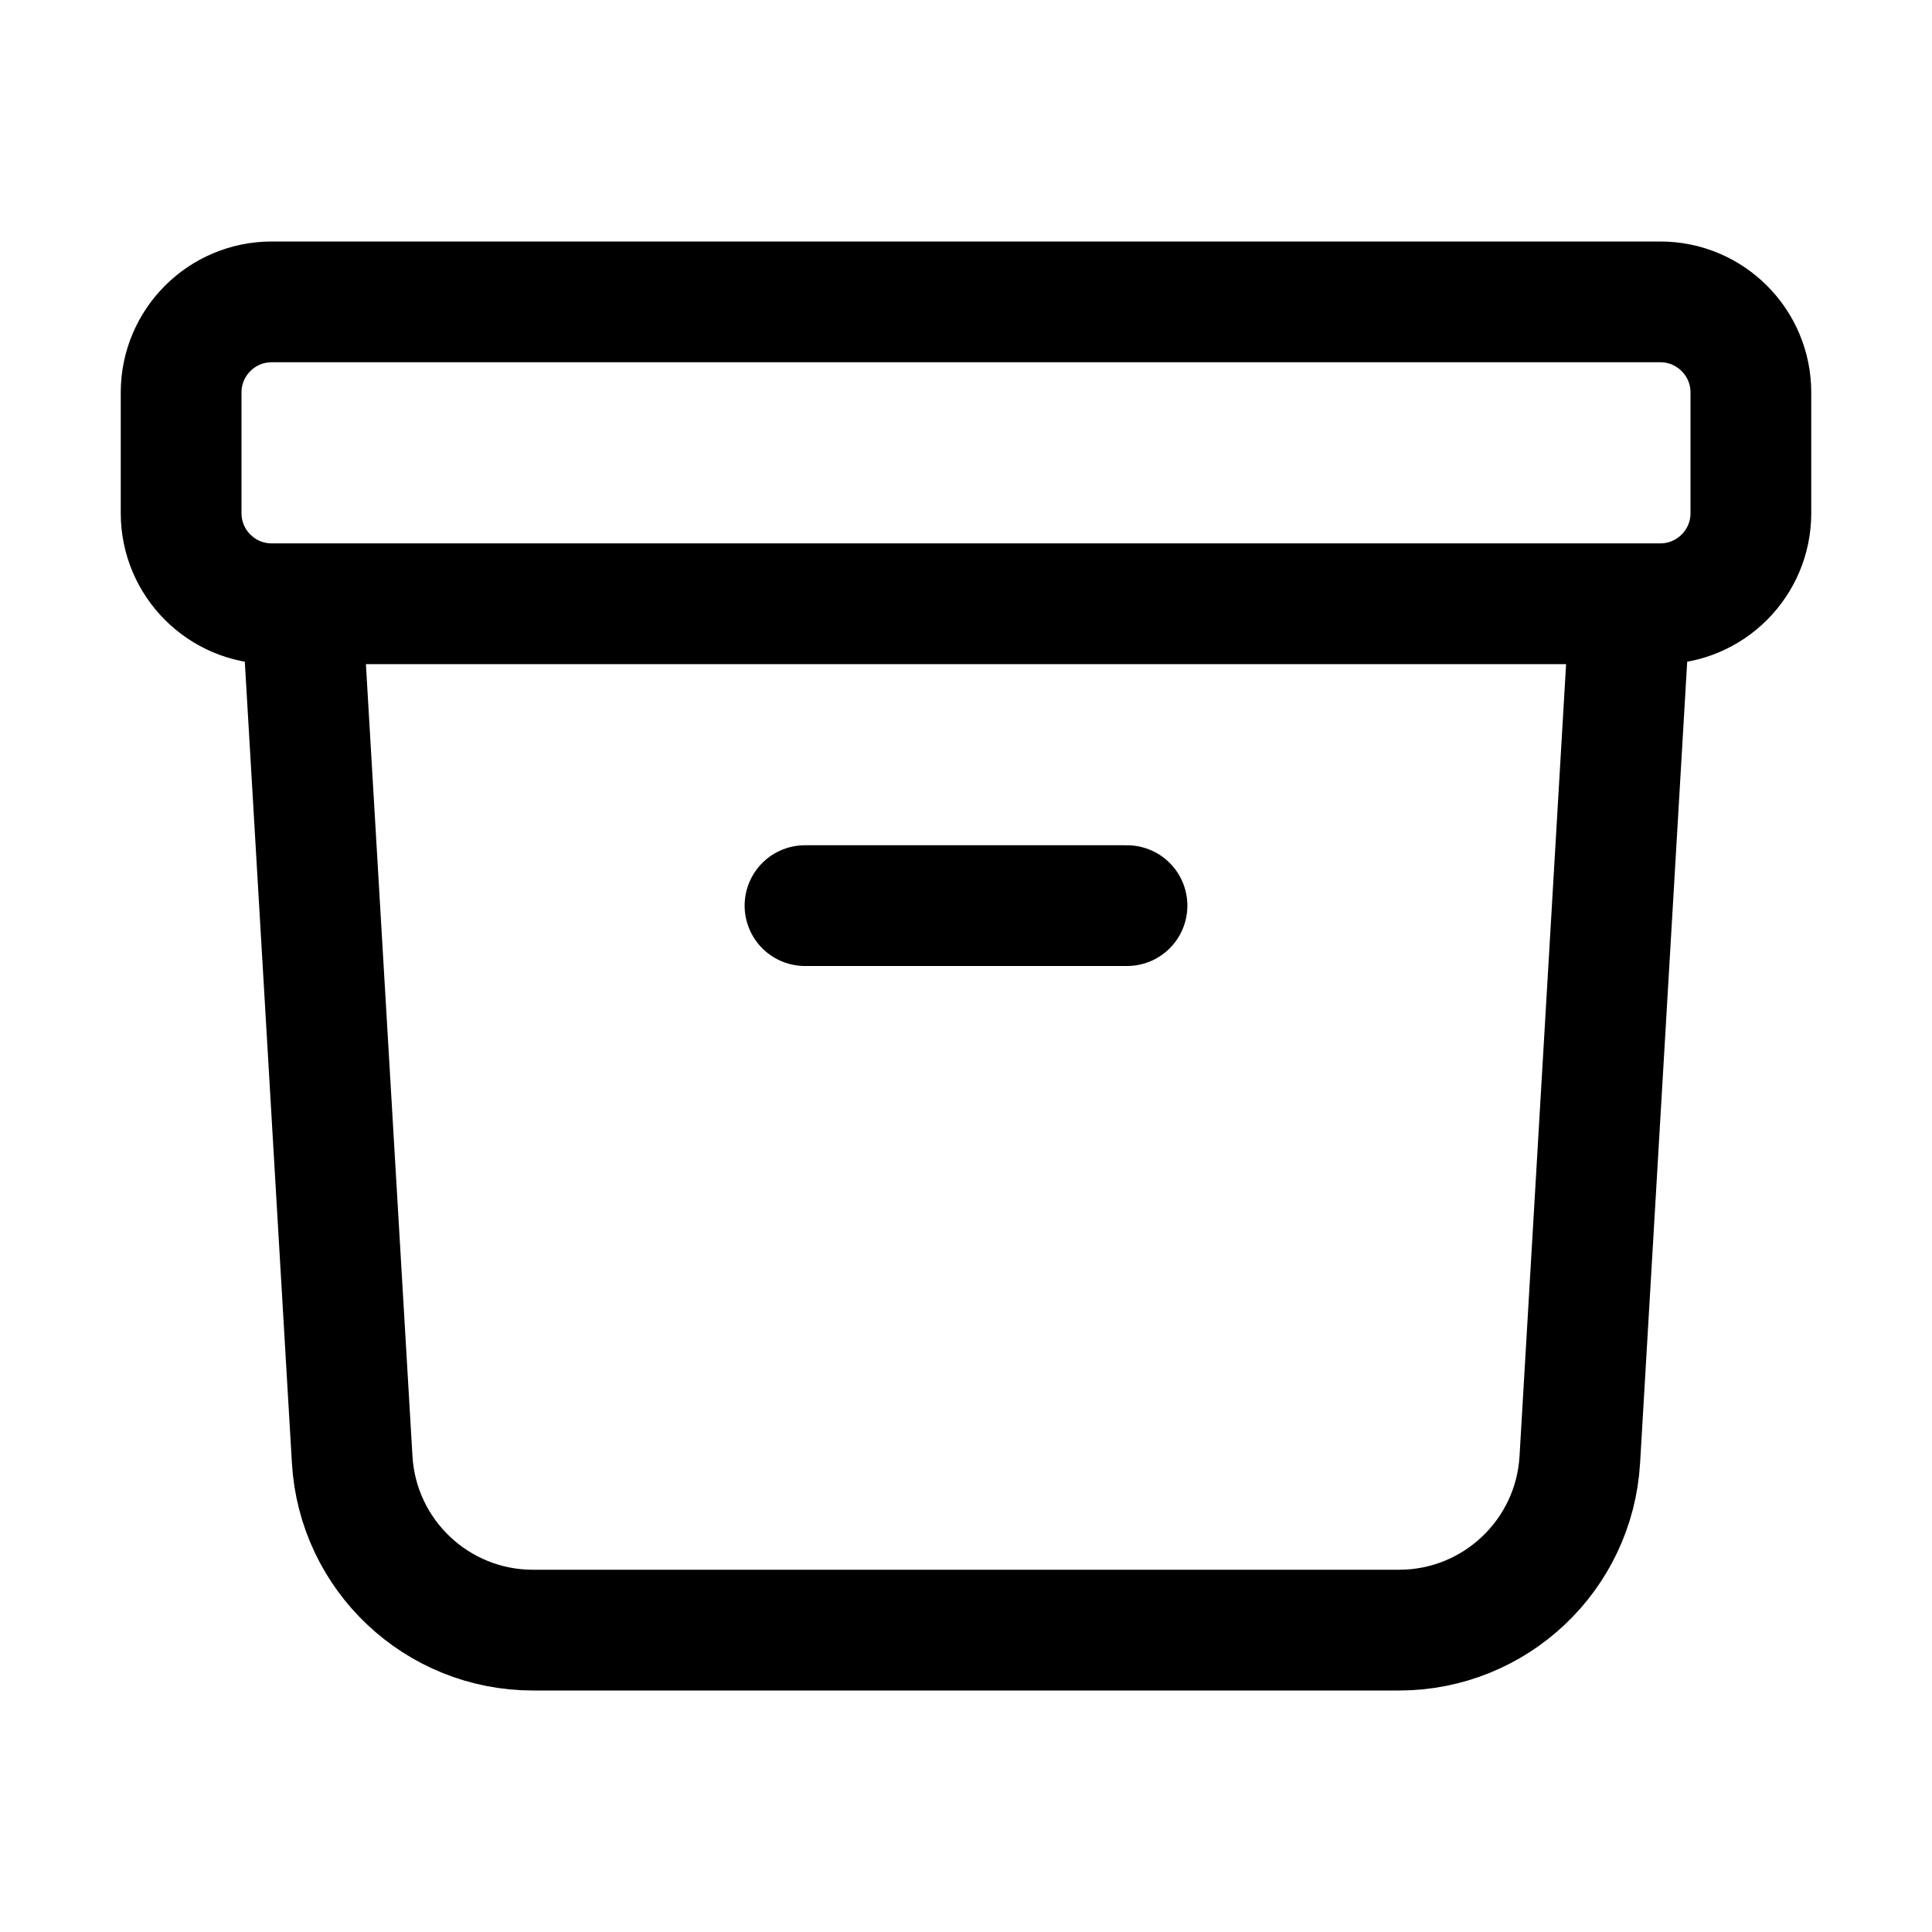
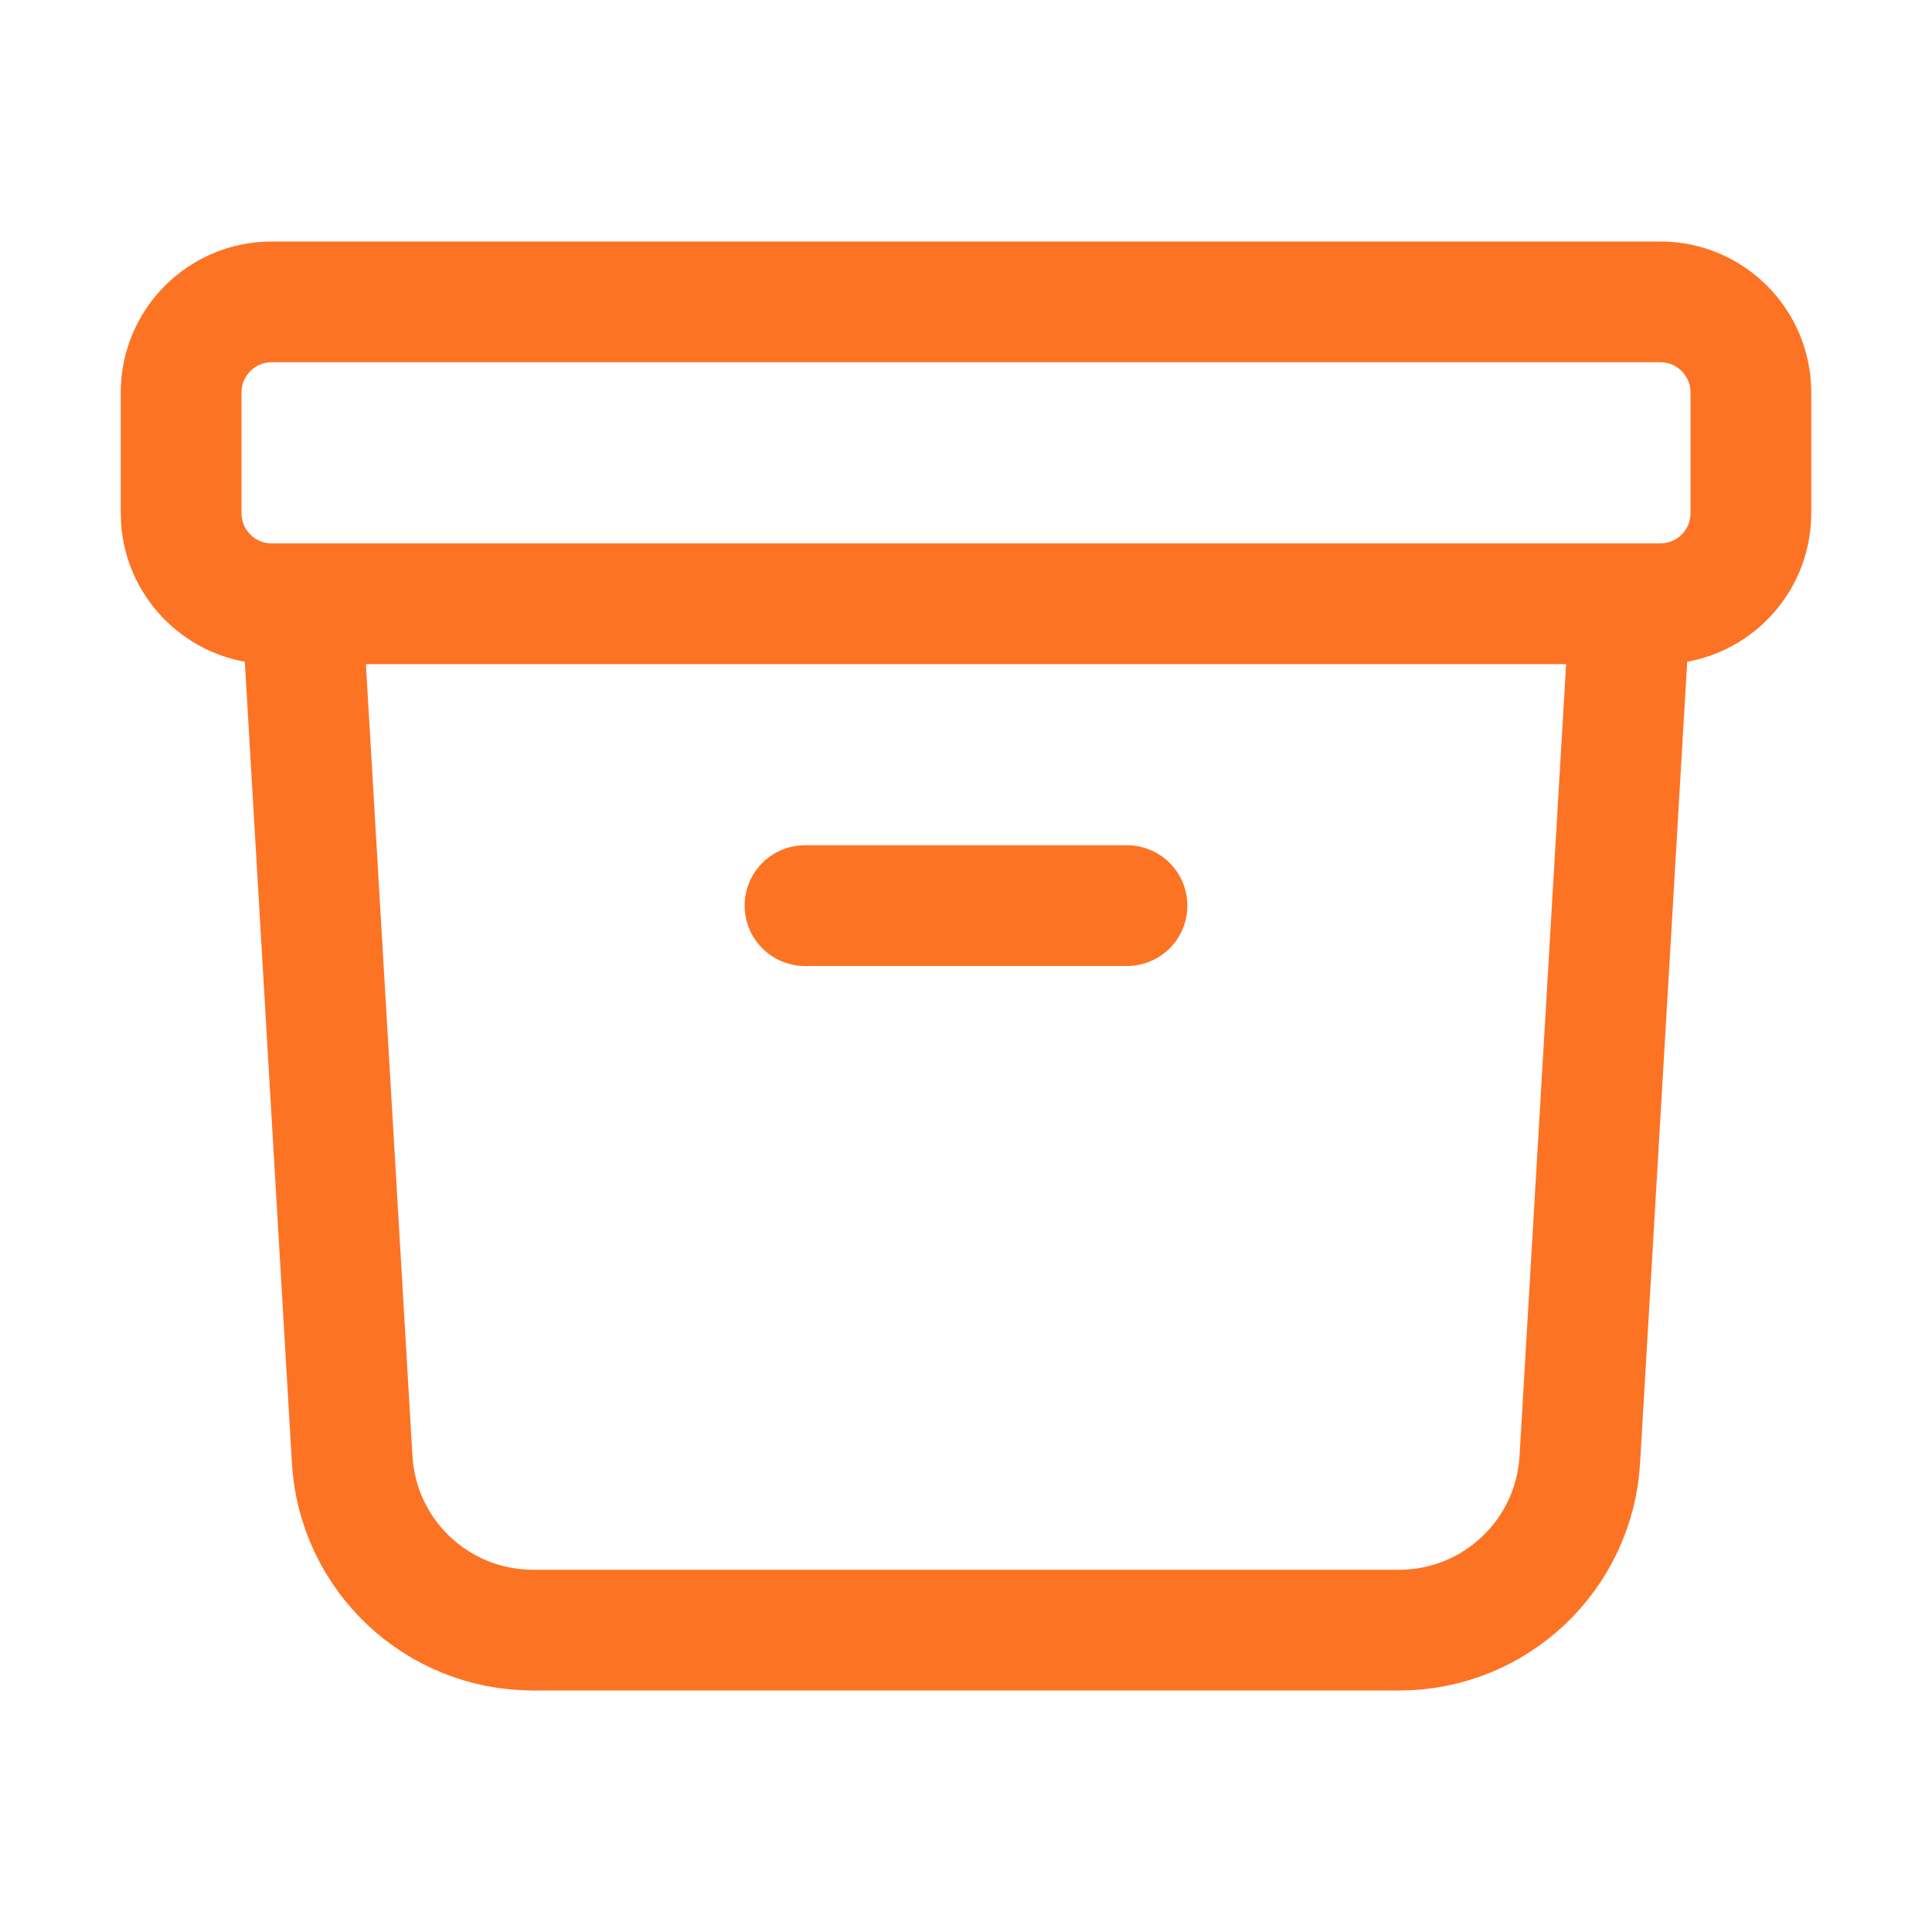
- <svg xmlns="http://www.w3.org/2000/svg" fill="none" viewBox="0 0 24 24" stroke-width="1.5" stroke="currentColor" class="w-6 h-6">
+ <svg xmlns="http://www.w3.org/2000/svg" fill="none" viewBox="0 0 24 24" stroke-width="1.5" stroke="#fd7324" class="w-6 h-6">
  <path stroke-linecap="round" stroke-linejoin="round" d="M20.25 7.5l-.625 10.632a2.25 2.25 0 01-2.247 2.118H6.622a2.25 2.25 0 01-2.247-2.118L3.75 7.5M10 11.25h4M3.375 7.5h17.25c.621 0 1.125-.504 1.125-1.125v-1.5c0-.621-.504-1.125-1.125-1.125H3.375c-.621 0-1.125.504-1.125 1.125v1.5c0 .621.504 1.125 1.125 1.125z" />
</svg>
